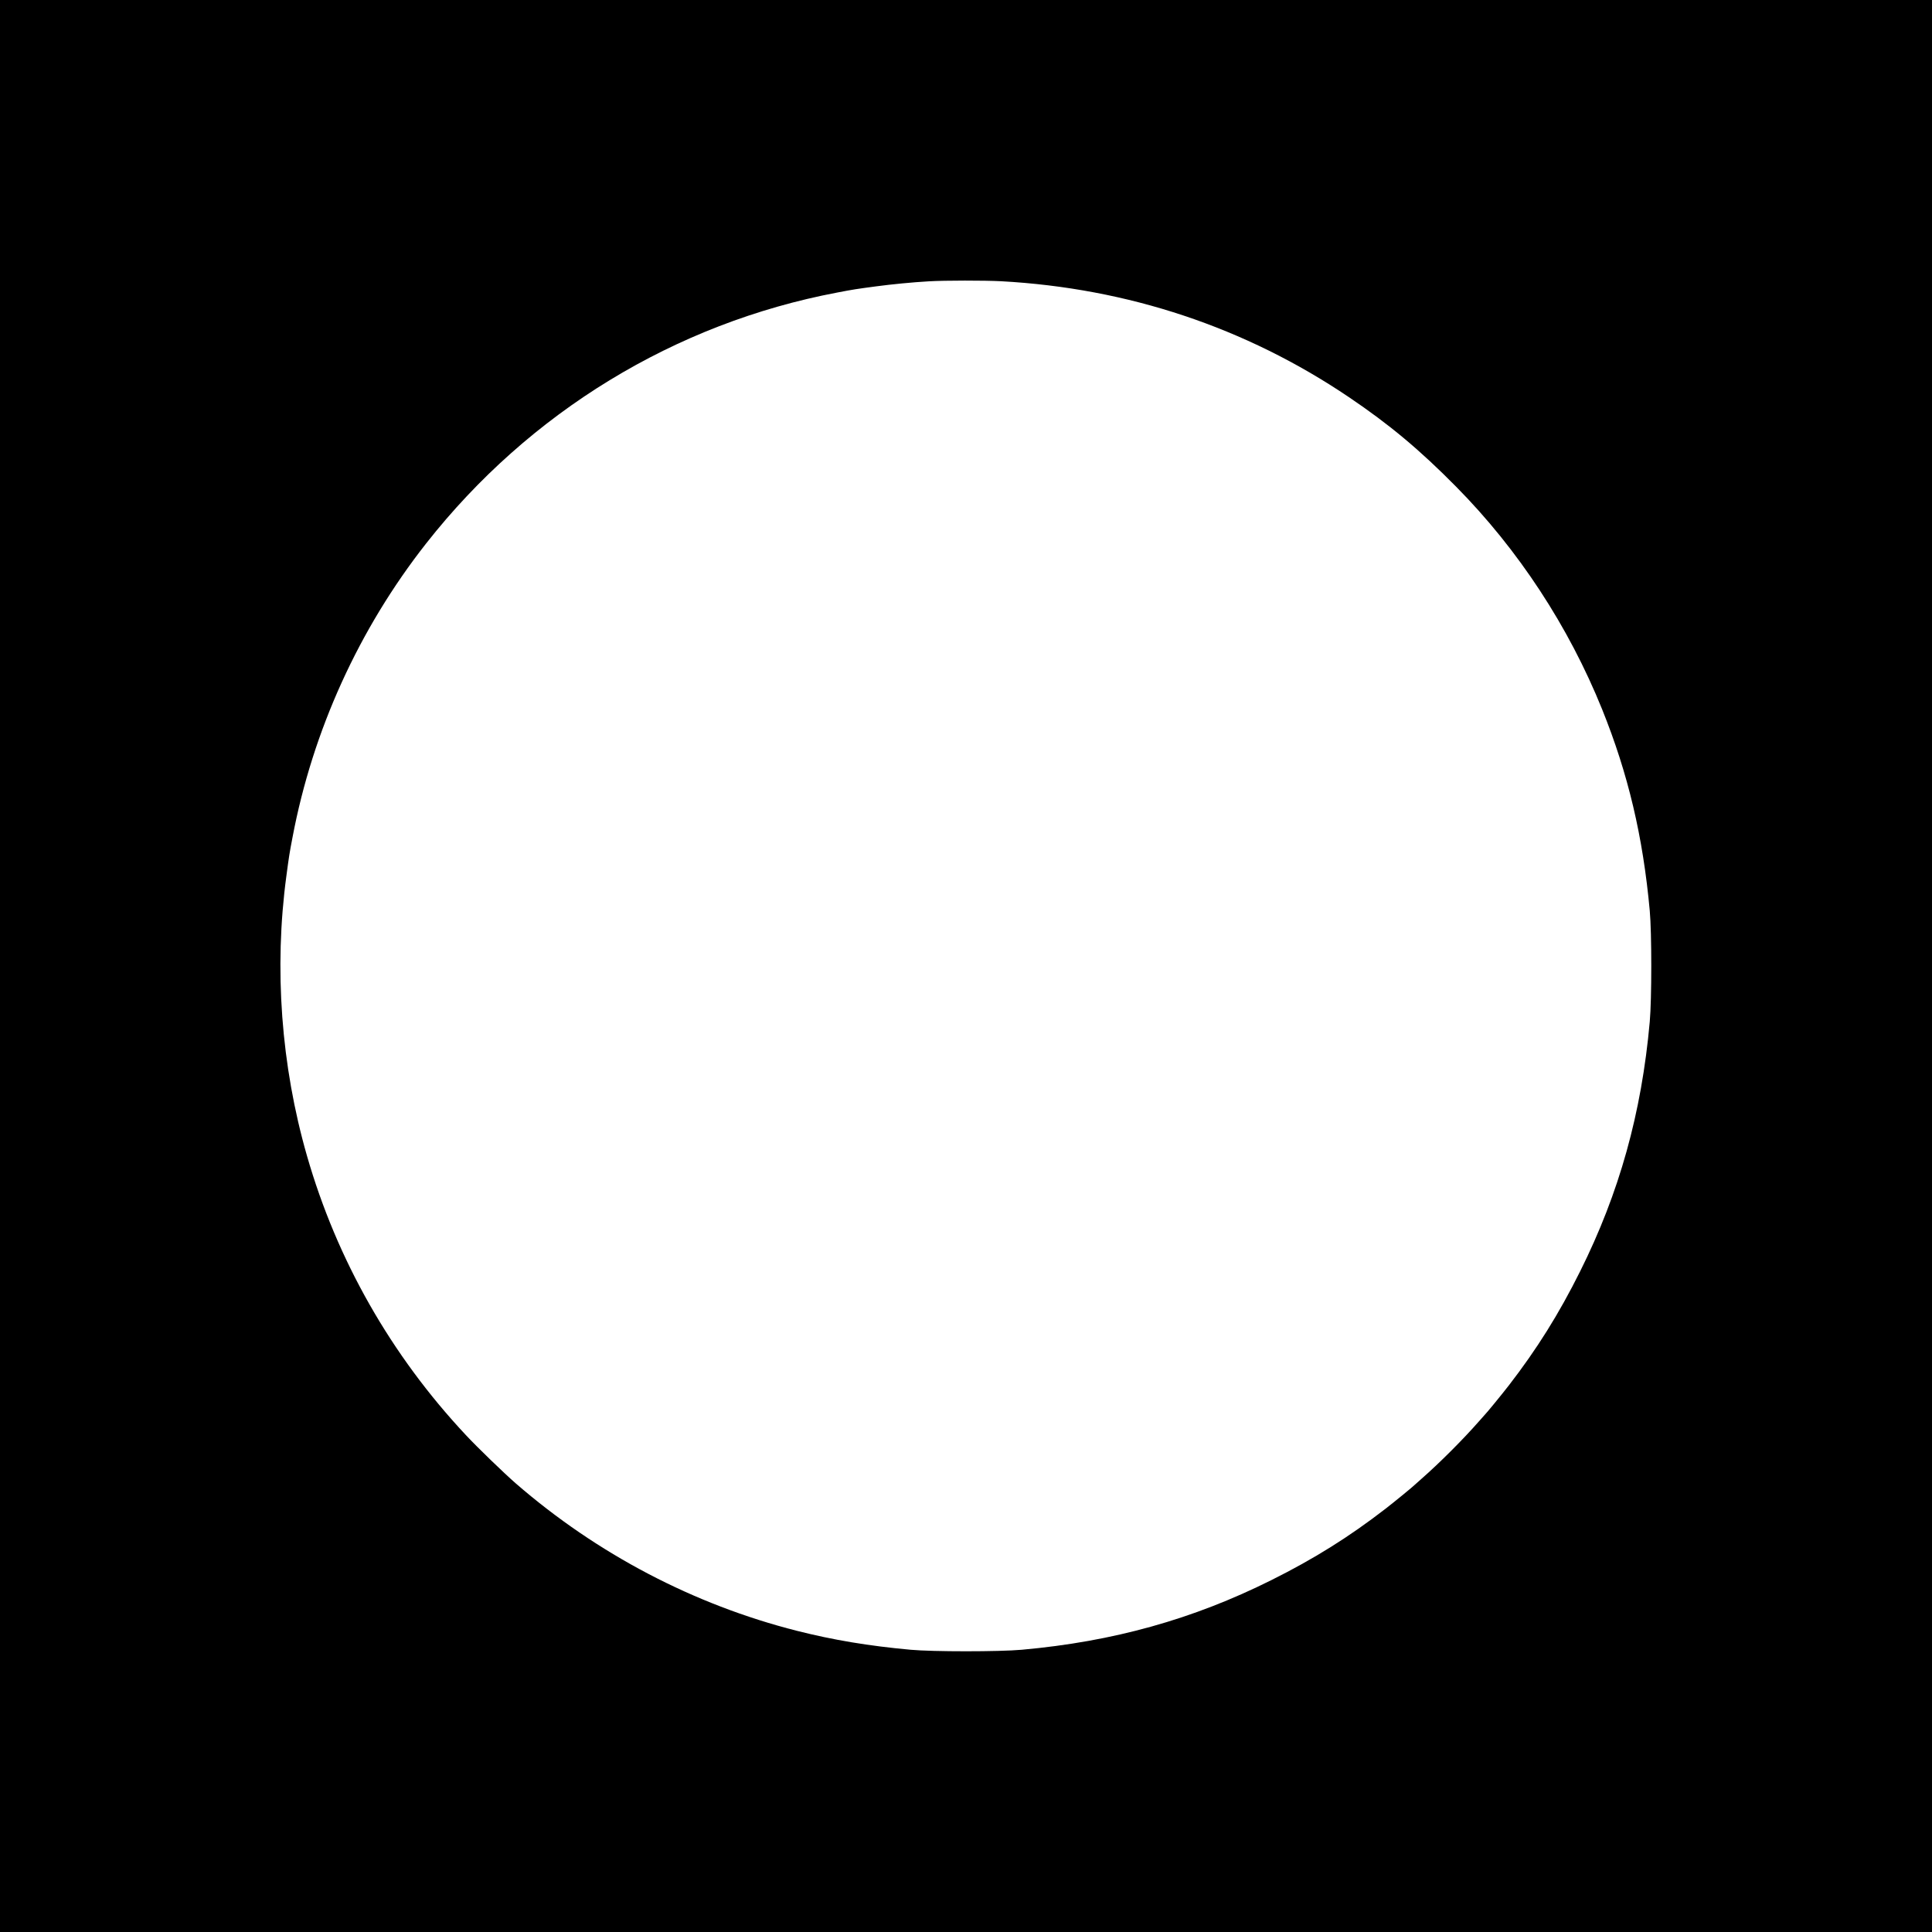
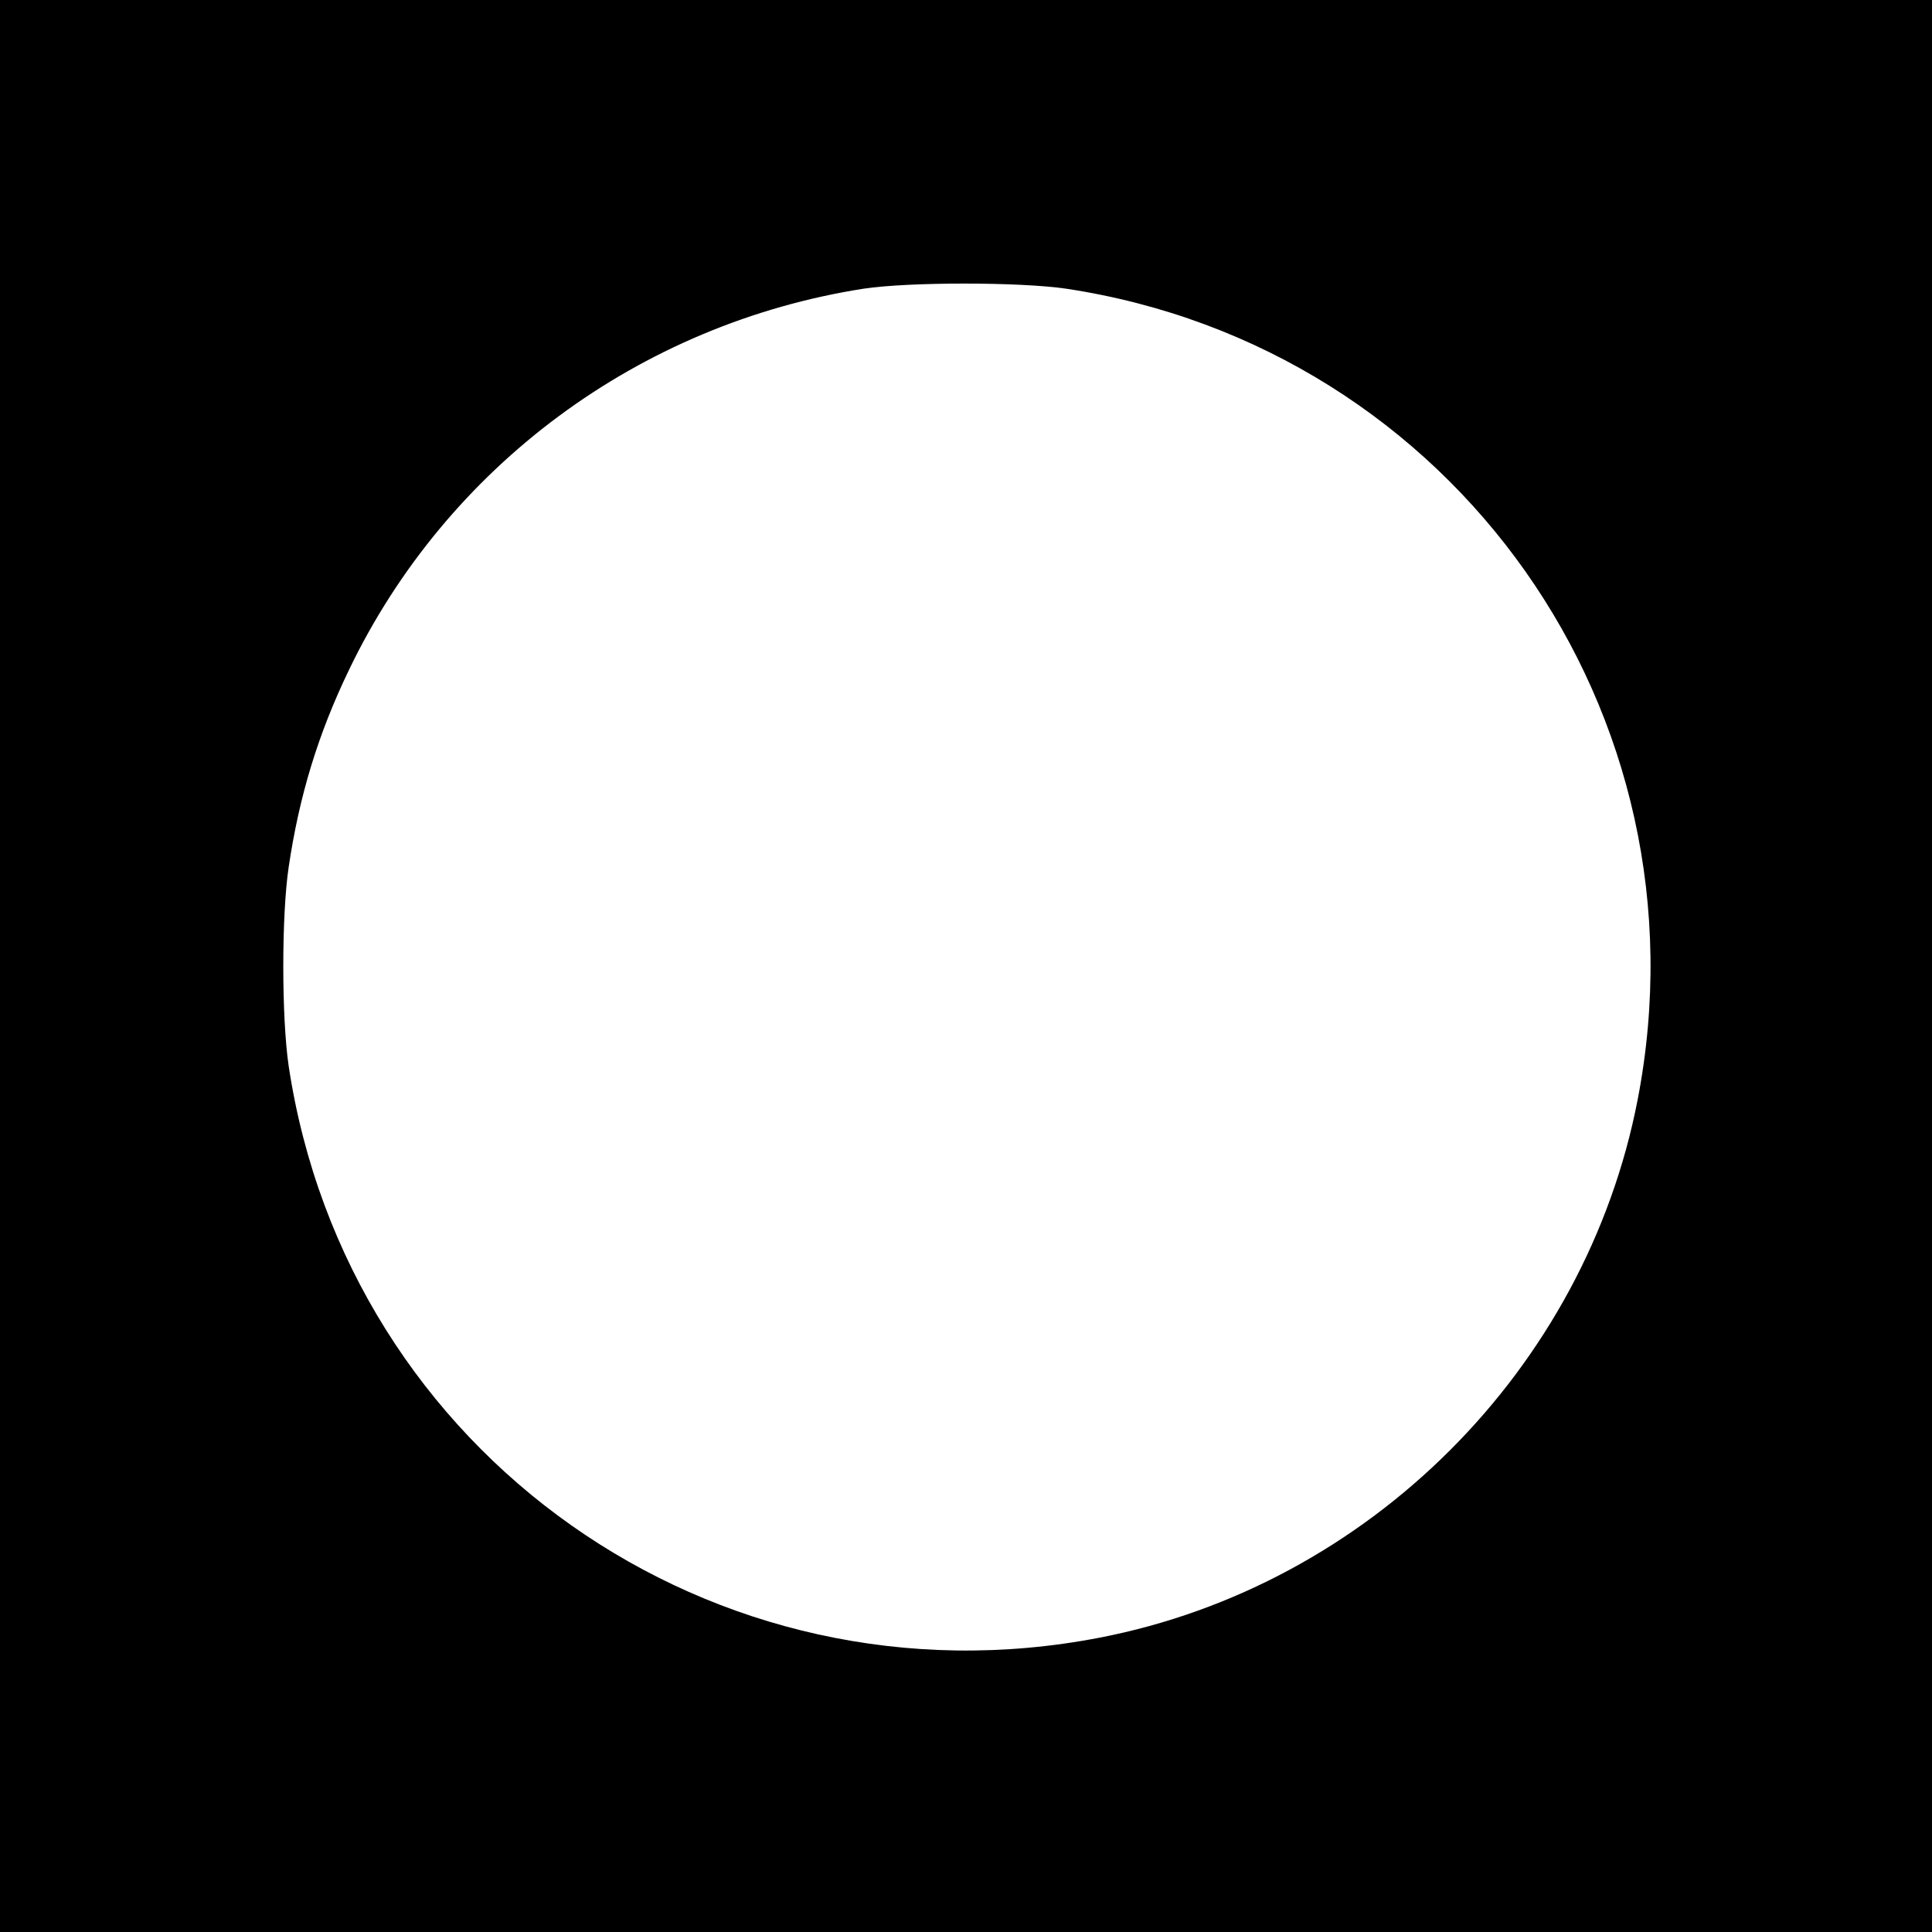
- <svg xmlns="http://www.w3.org/2000/svg" version="1.0" width="2480pt" height="2480pt" viewBox="0 0 2480 2480" preserveAspectRatio="xMidYMid meet">
-   <g transform="translate(0,2480) scale(0.1,-0.1)" fill="#000000" stroke="none">
-     <path d="M0 12400 l0 -12400 12400 0 12400 0 0 12400 0 12400 -12400 0 -12400 0 0 -12400z m12850 8790 c1628 -89 3138 -592 4465 -1488 519 -350 910 -677 1376 -1149 798 -807 1445 -1794 1875 -2859 334 -829 524 -1632 611 -2584 26 -281 26 -1137 0 -1425 -105 -1174 -391 -2198 -894 -3205 -272 -546 -555 -998 -916 -1465 -84 -109 -288 -358 -307 -375 -3 -3 -39 -43 -80 -90 -199 -227 -503 -531 -730 -730 -47 -41 -87 -77 -90 -80 -17 -19 -266 -223 -375 -307 -467 -361 -919 -644 -1465 -916 -1007 -503 -2031 -789 -3205 -894 -288 -26 -1144 -26 -1425 0 -539 49 -993 125 -1460 243 -1325 336 -2566 987 -3610 1893 -149 130 -493 462 -641 621 -960 1025 -1655 2248 -2039 3585 -332 1156 -424 2401 -264 3590 34 255 39 289 79 497 259 1370 853 2675 1716 3773 1324 1685 3195 2826 5277 3220 208 40 242 45 497 79 201 27 468 53 680 65 207 12 713 12 925 1z" />
+ <svg xmlns="http://www.w3.org/2000/svg" version="1.0" width="512pt" height="512pt" viewBox="0 0 512 512" preserveAspectRatio="xMidYMid meet">
+   <g transform="translate(0,512) scale(0.1,-0.1)" fill="#000000" stroke="none">
+     <path d="M0 2560 l0 -2560 2560 0 2560 0 0 2560 0 2560 -2560 0 -2560 0 0 -2560z m2825 1795 c1028 -155 1713 -1126 1515 -2149 -138 -714 -712 -1288 -1426 -1426 -1023 -198 -1994 487 -2149 1515 -19 129 -19 400 0 527 28 189 78 353 160 523 259 539 769 917 1364 1010 120 18 412 18 536 0z" />
  </g>
</svg>
